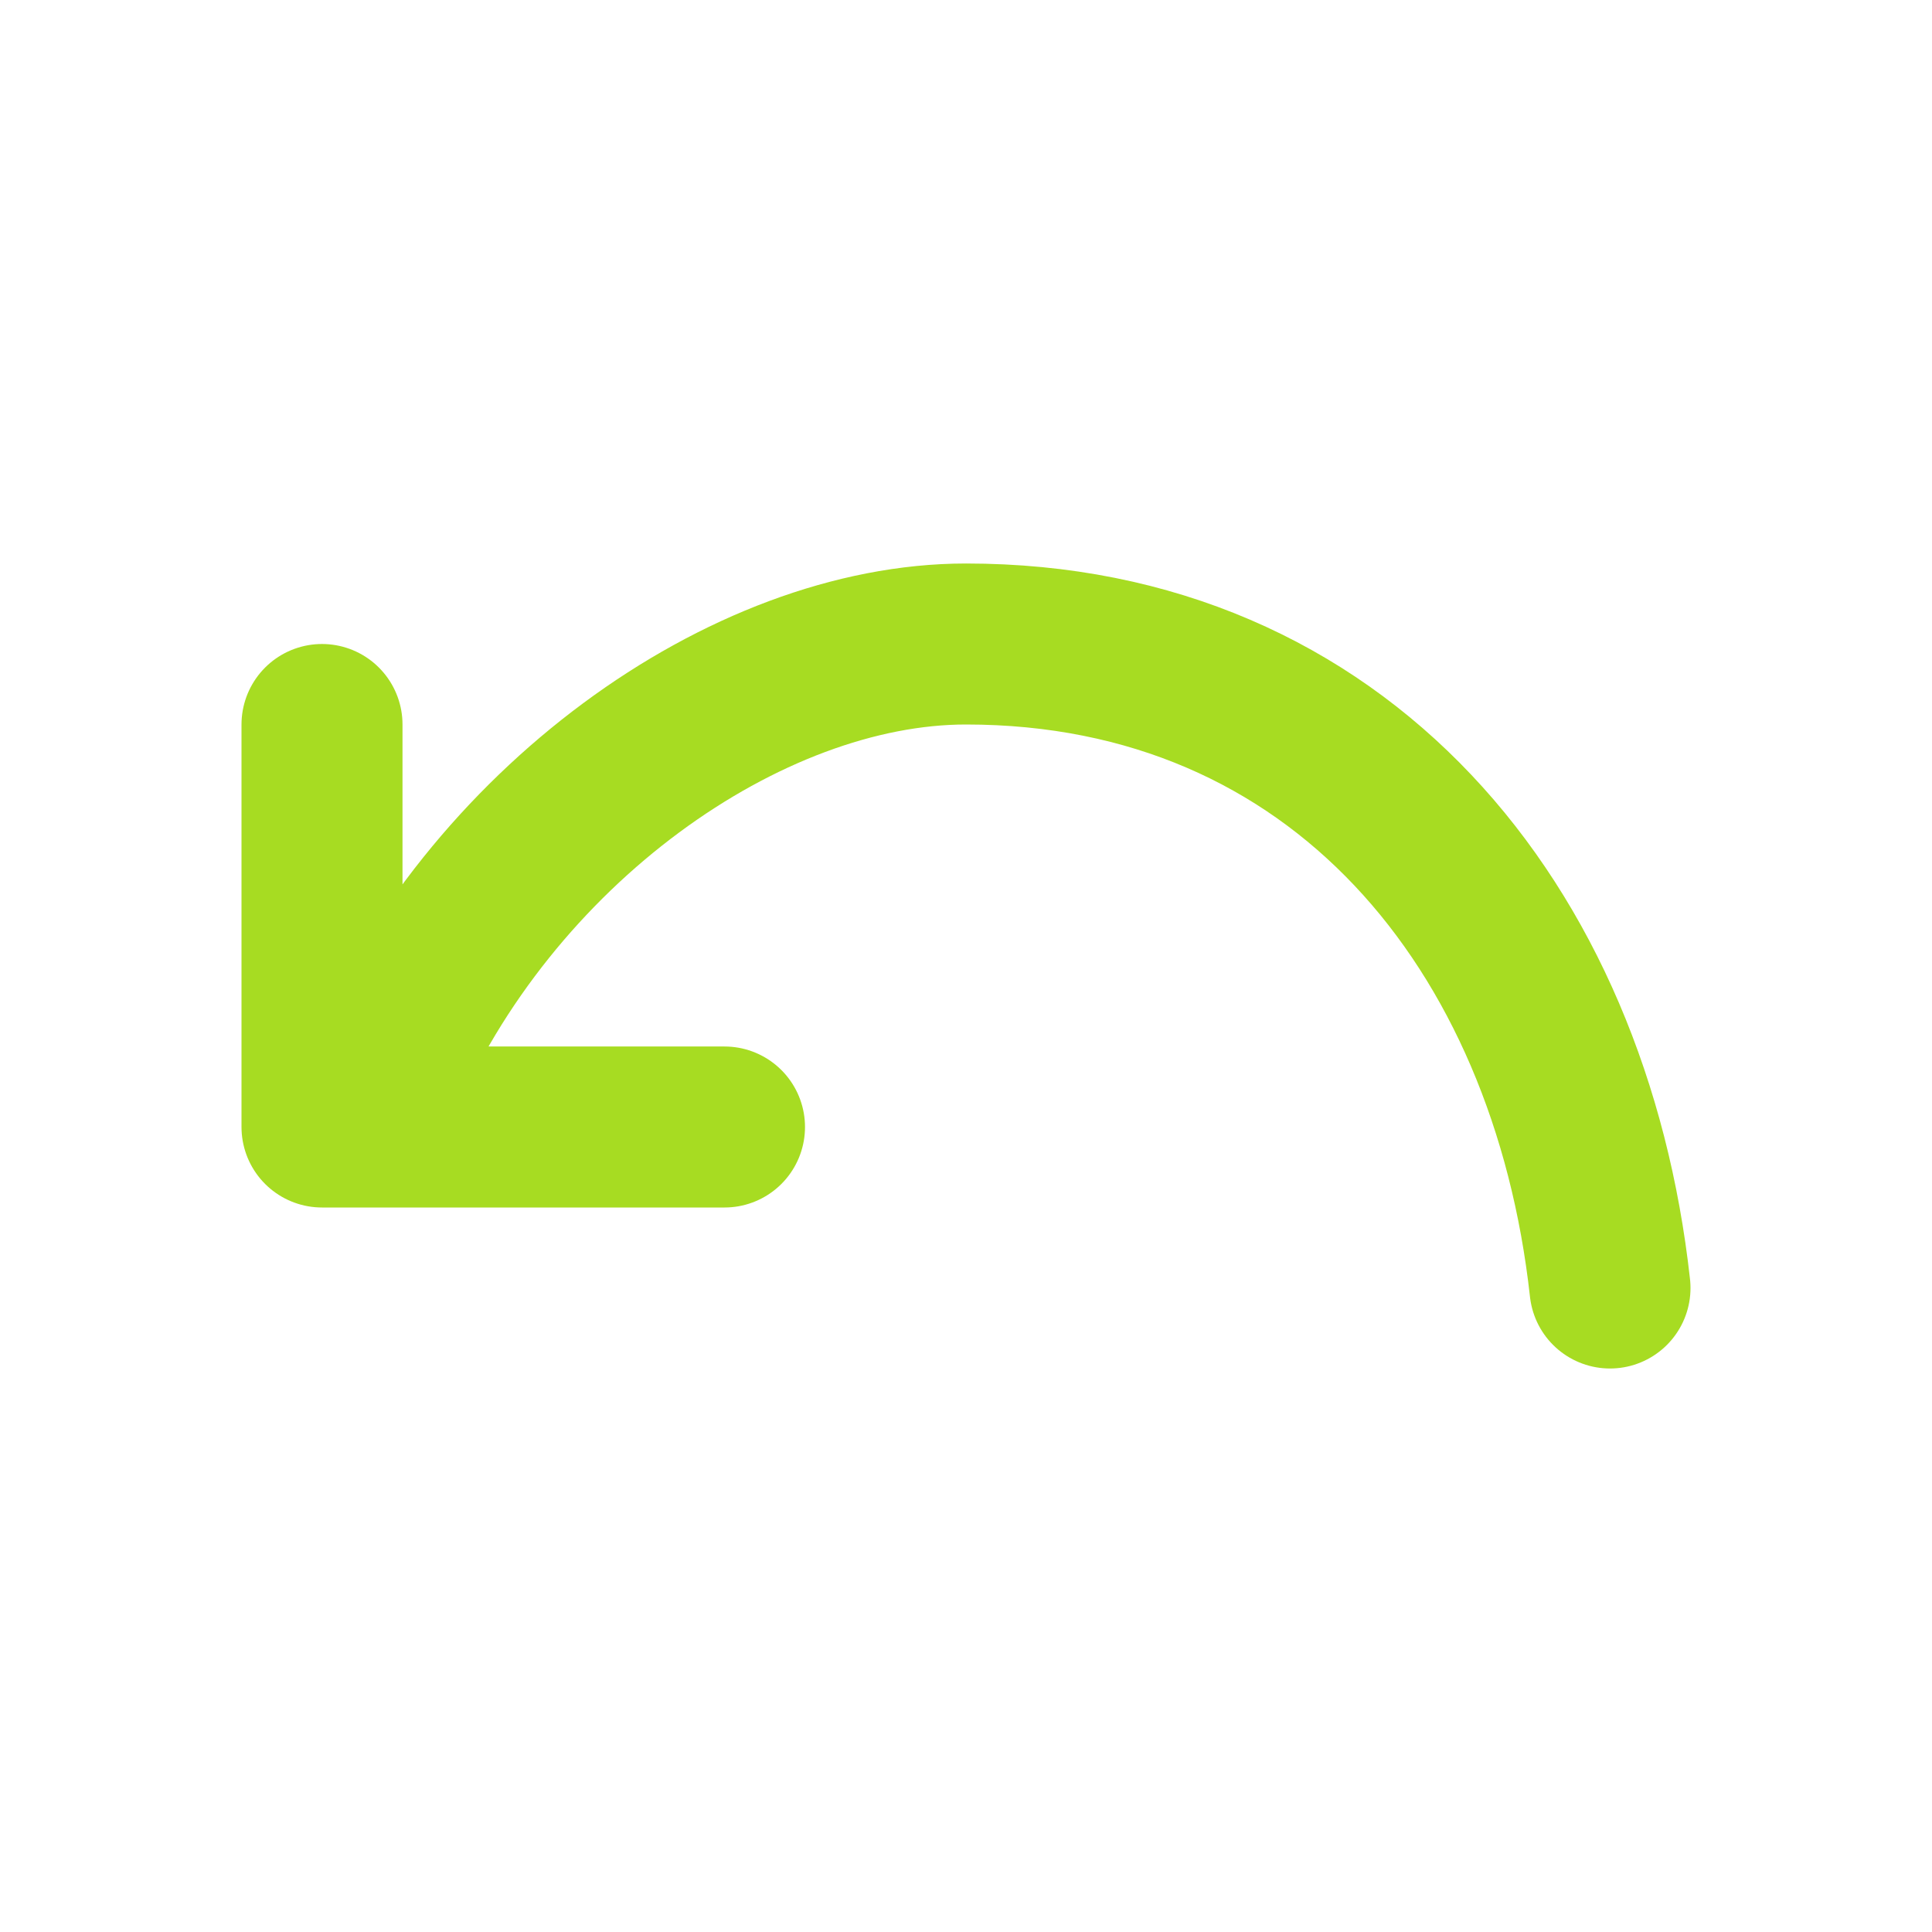
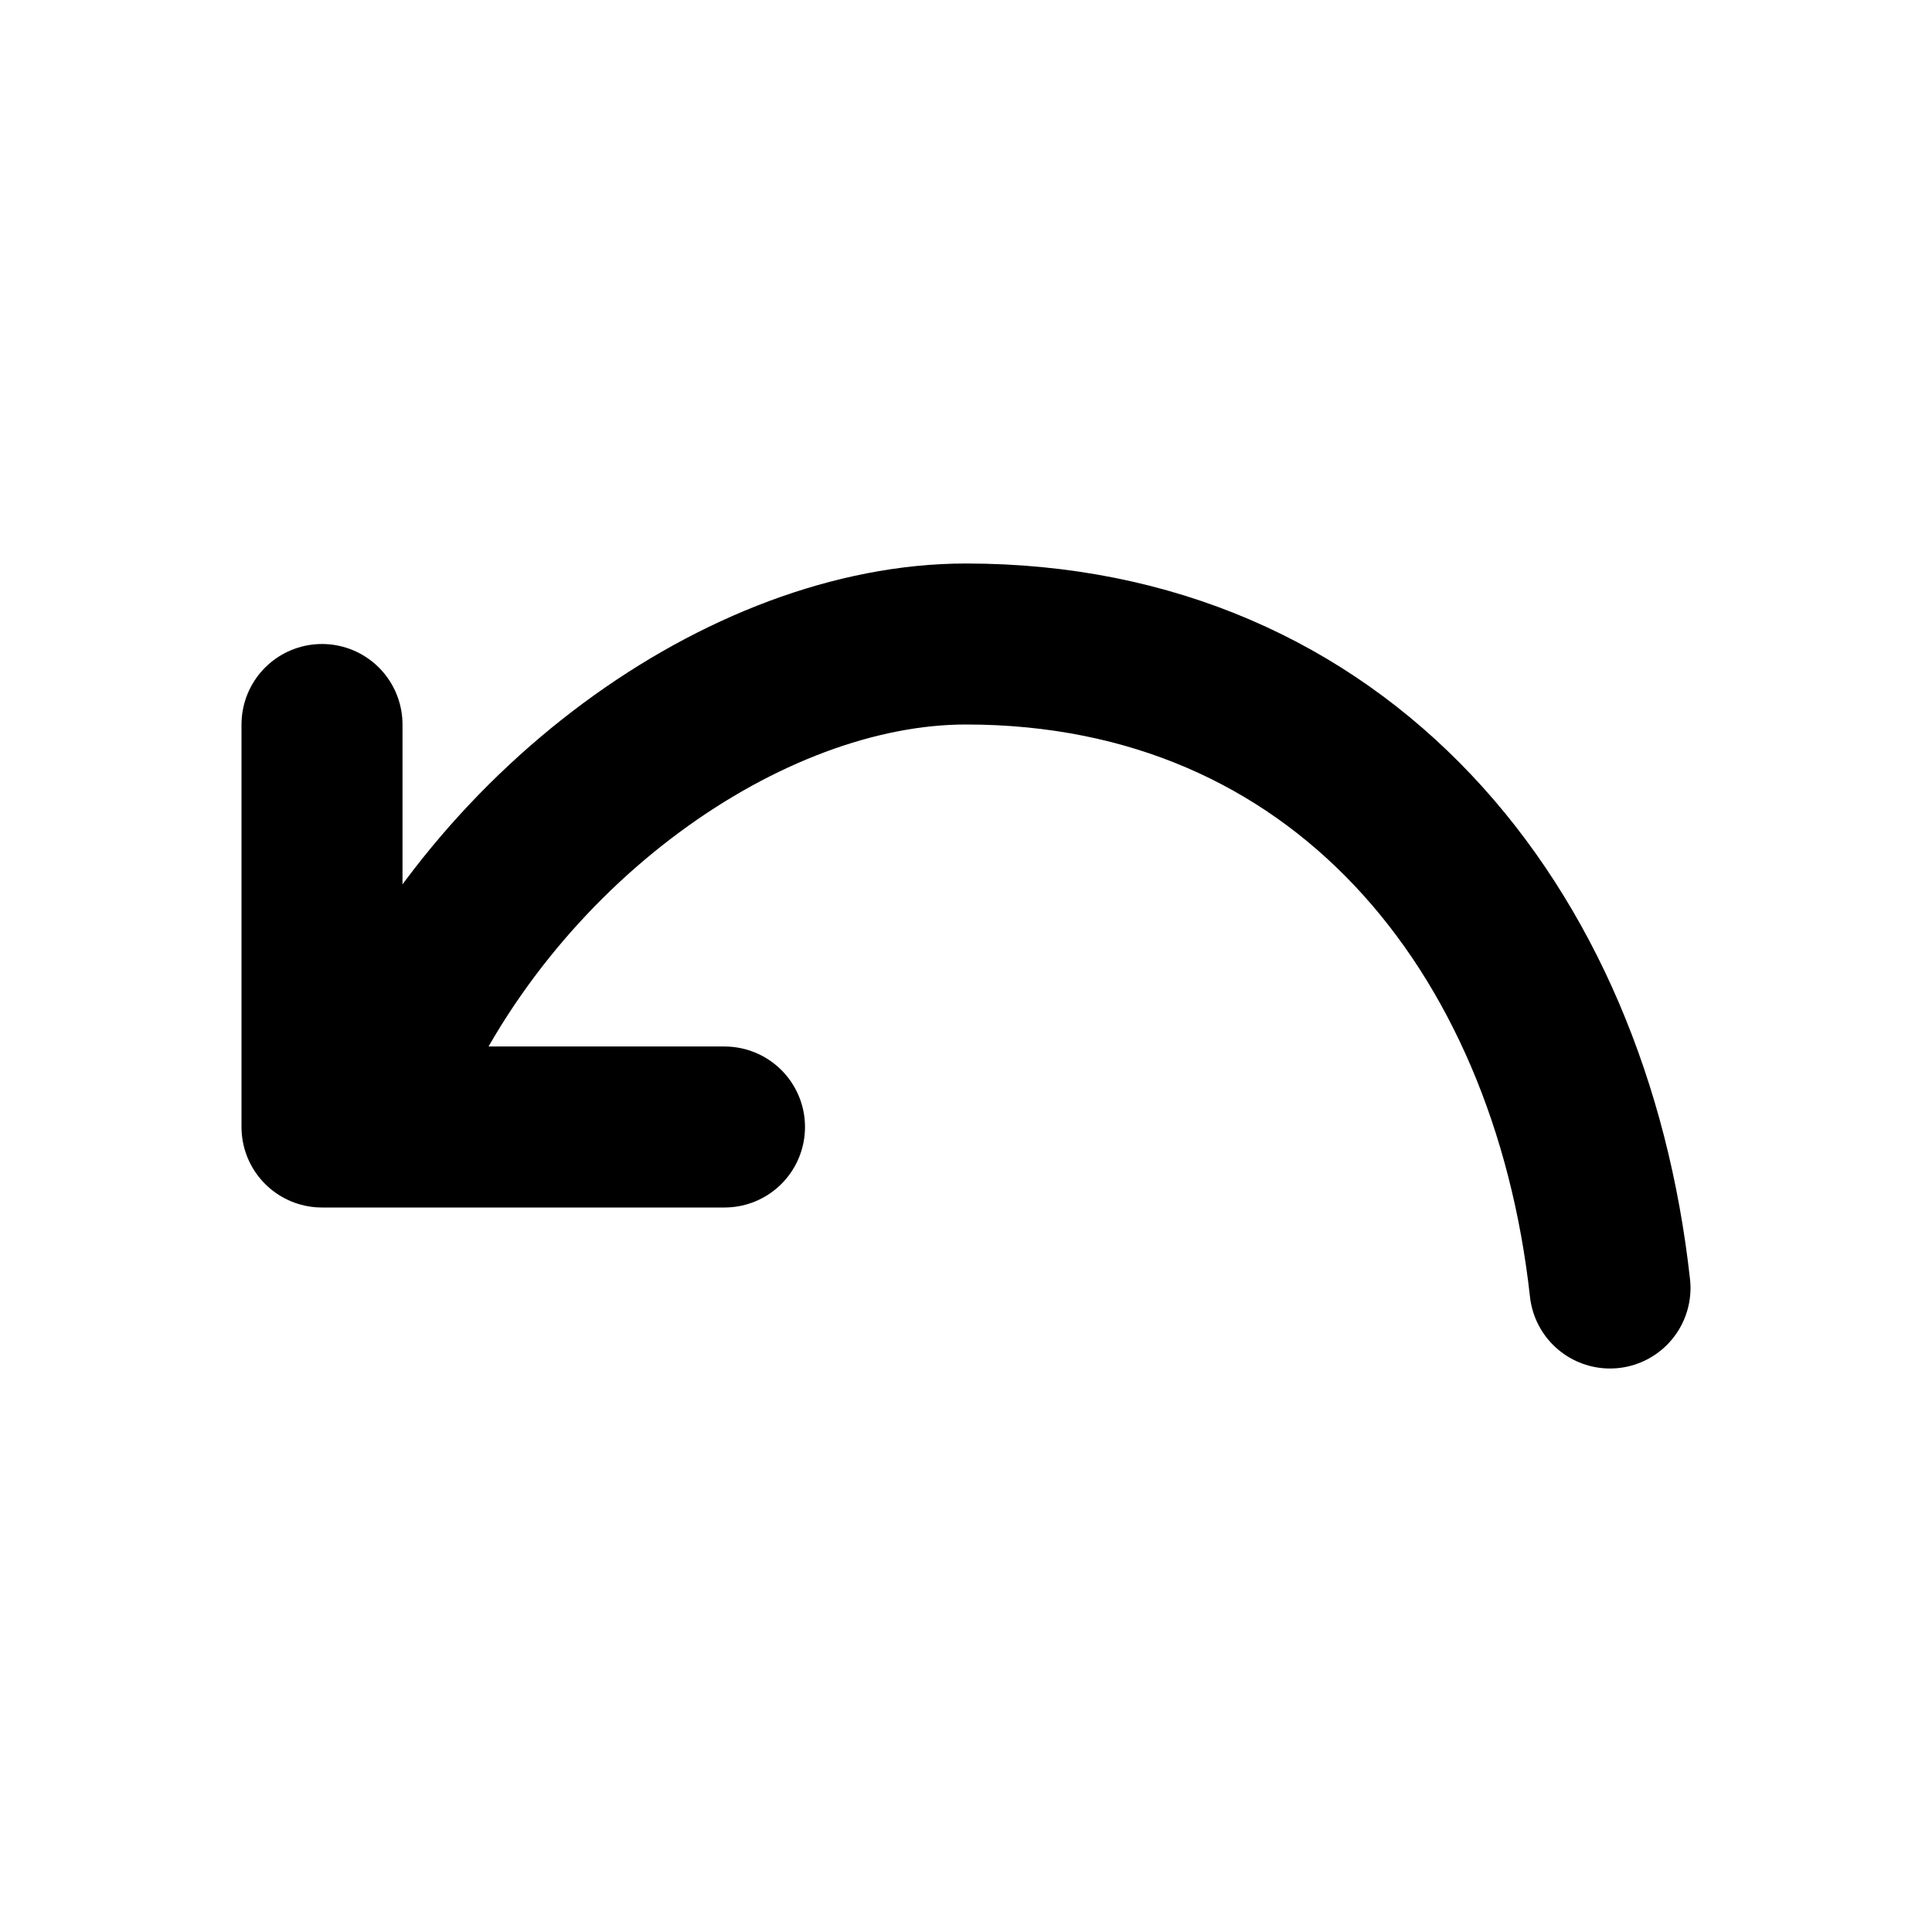
<svg xmlns="http://www.w3.org/2000/svg" width="128" height="128" viewBox="0 0 24 24">
-   <path fill="none" stroke="#A7DC22" stroke-linecap="round" stroke-linejoin="round" stroke-width="2" d="M4 9v5h5m11 2c-.497-4.5-3.367-8-8-8c-2.73 0-5.929 2.268-7.294 5.5" />
+   <path fill="none" stroke="currentColor" stroke-linecap="round" stroke-linejoin="round" stroke-width="2" d="M4 9v5h5m11 2c-.497-4.5-3.367-8-8-8c-2.73 0-5.929 2.268-7.294 5.5" />
</svg>
